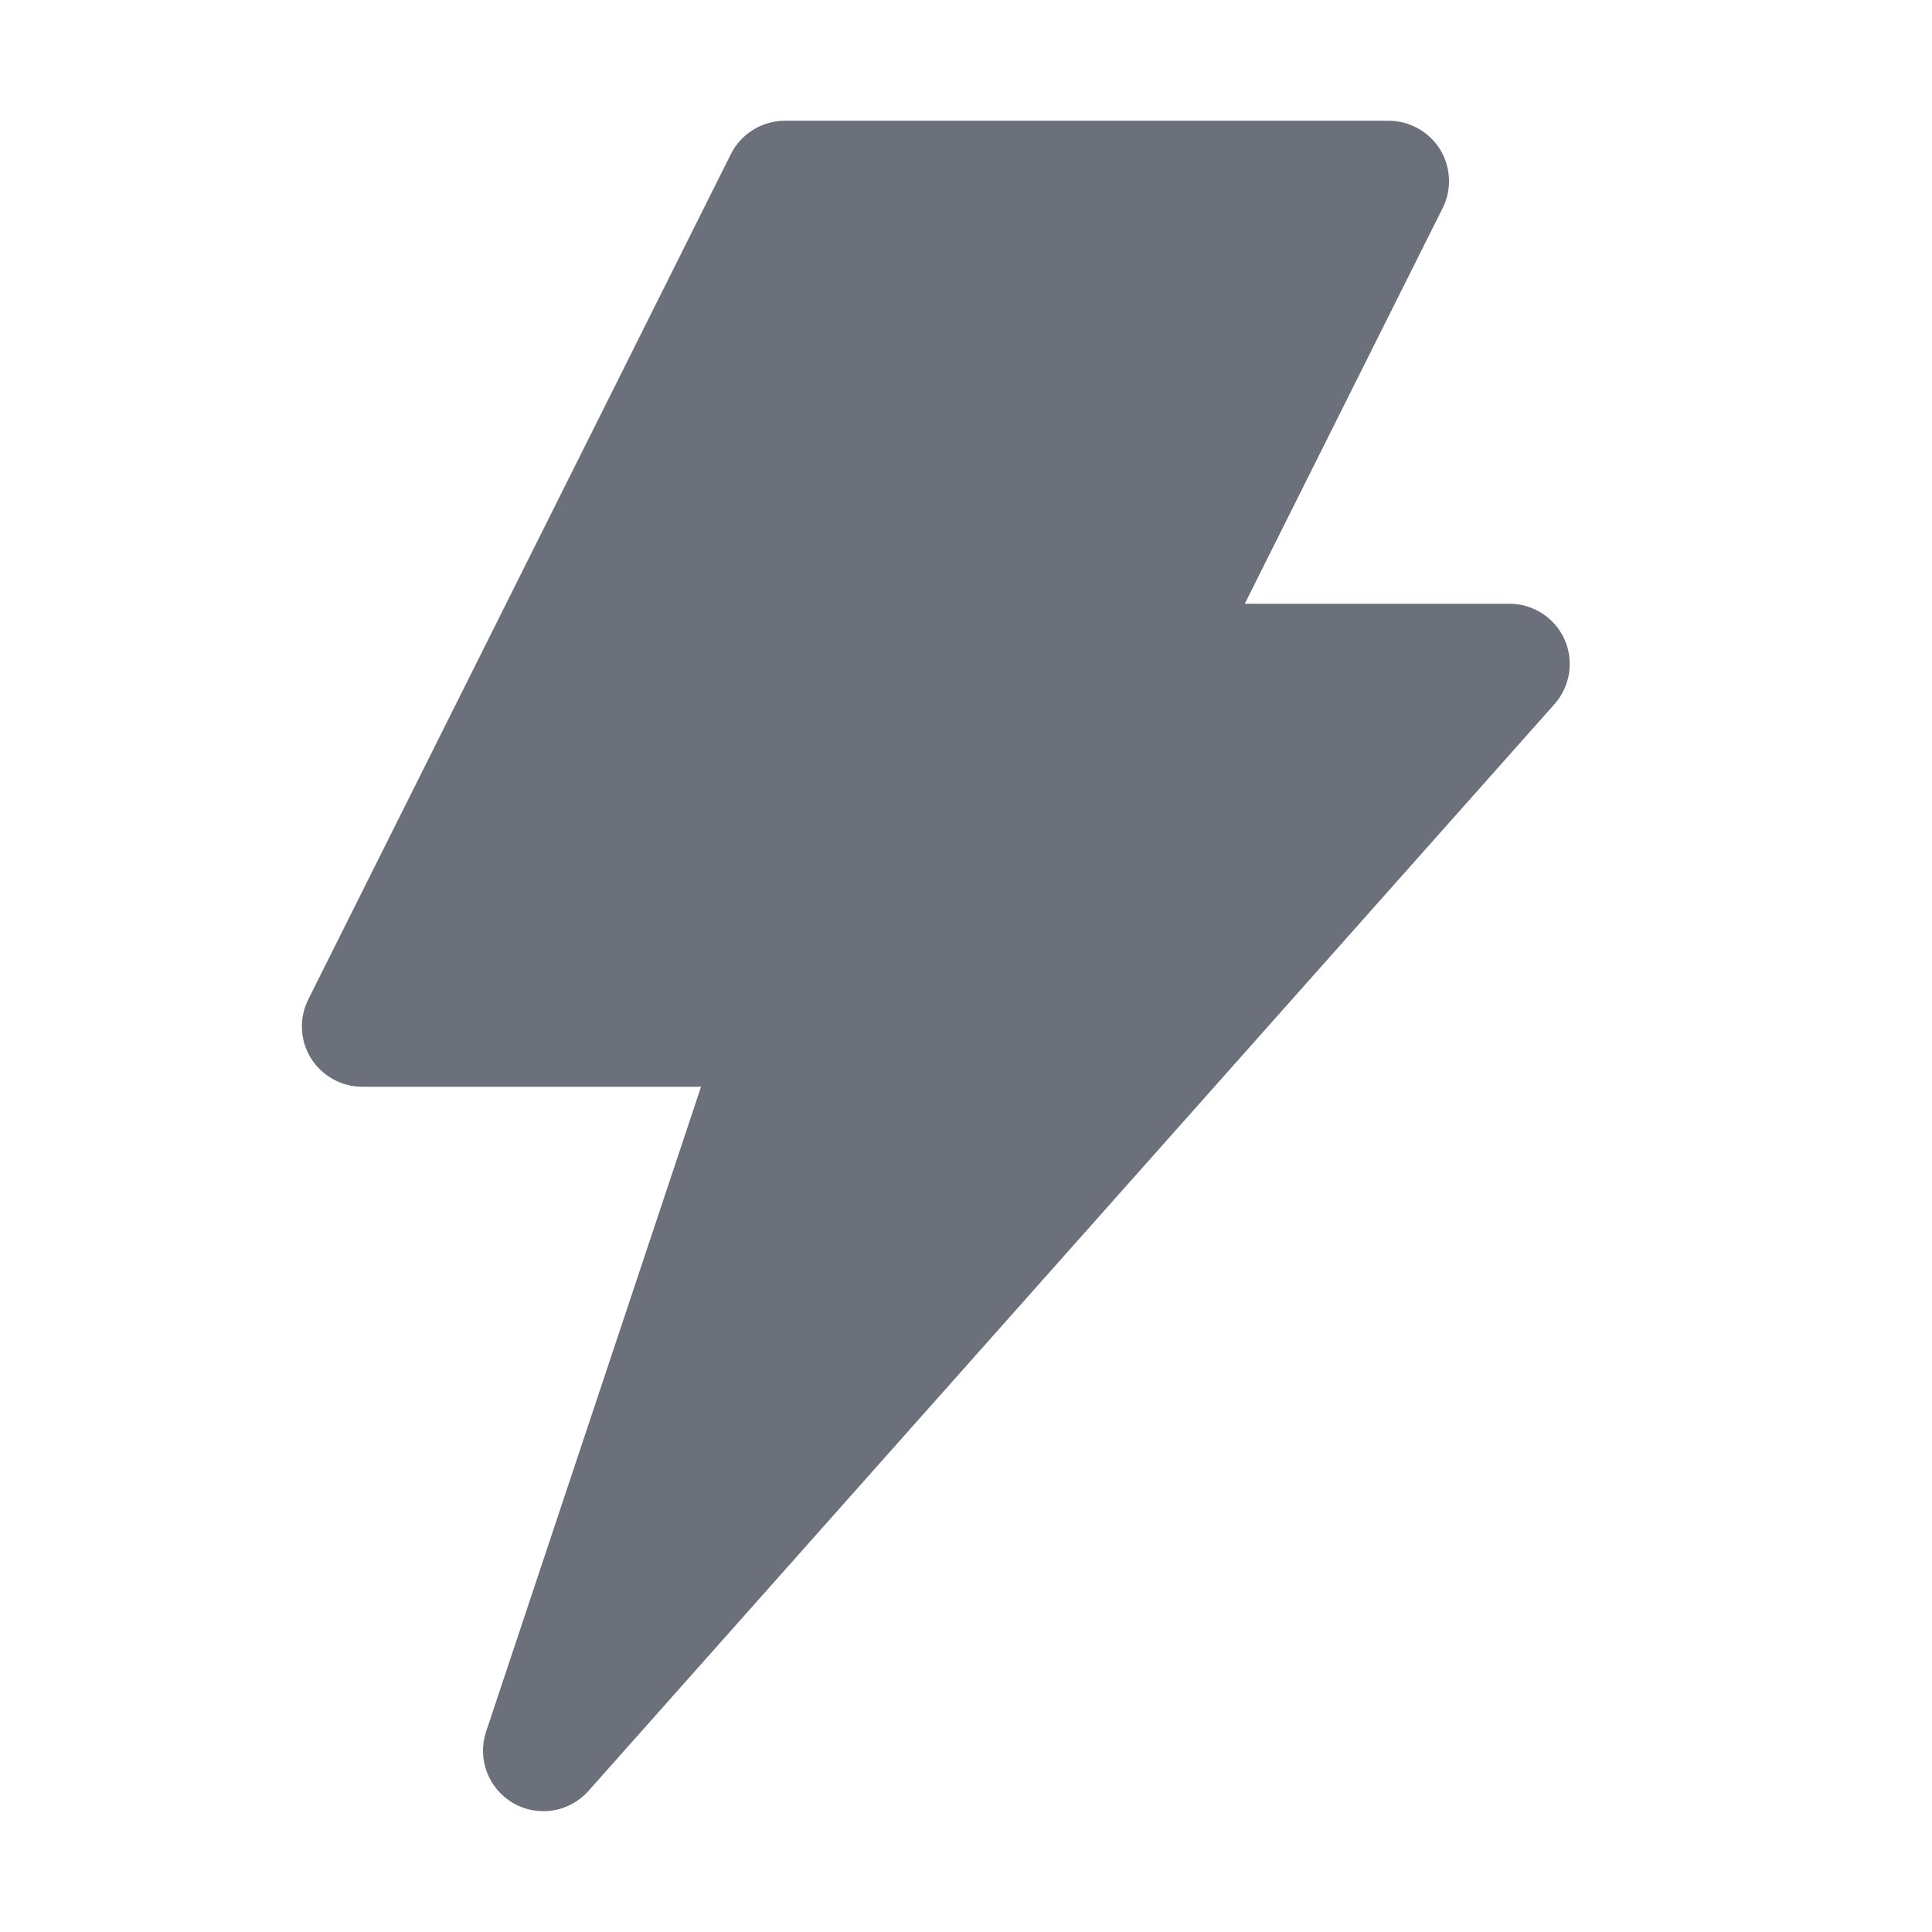
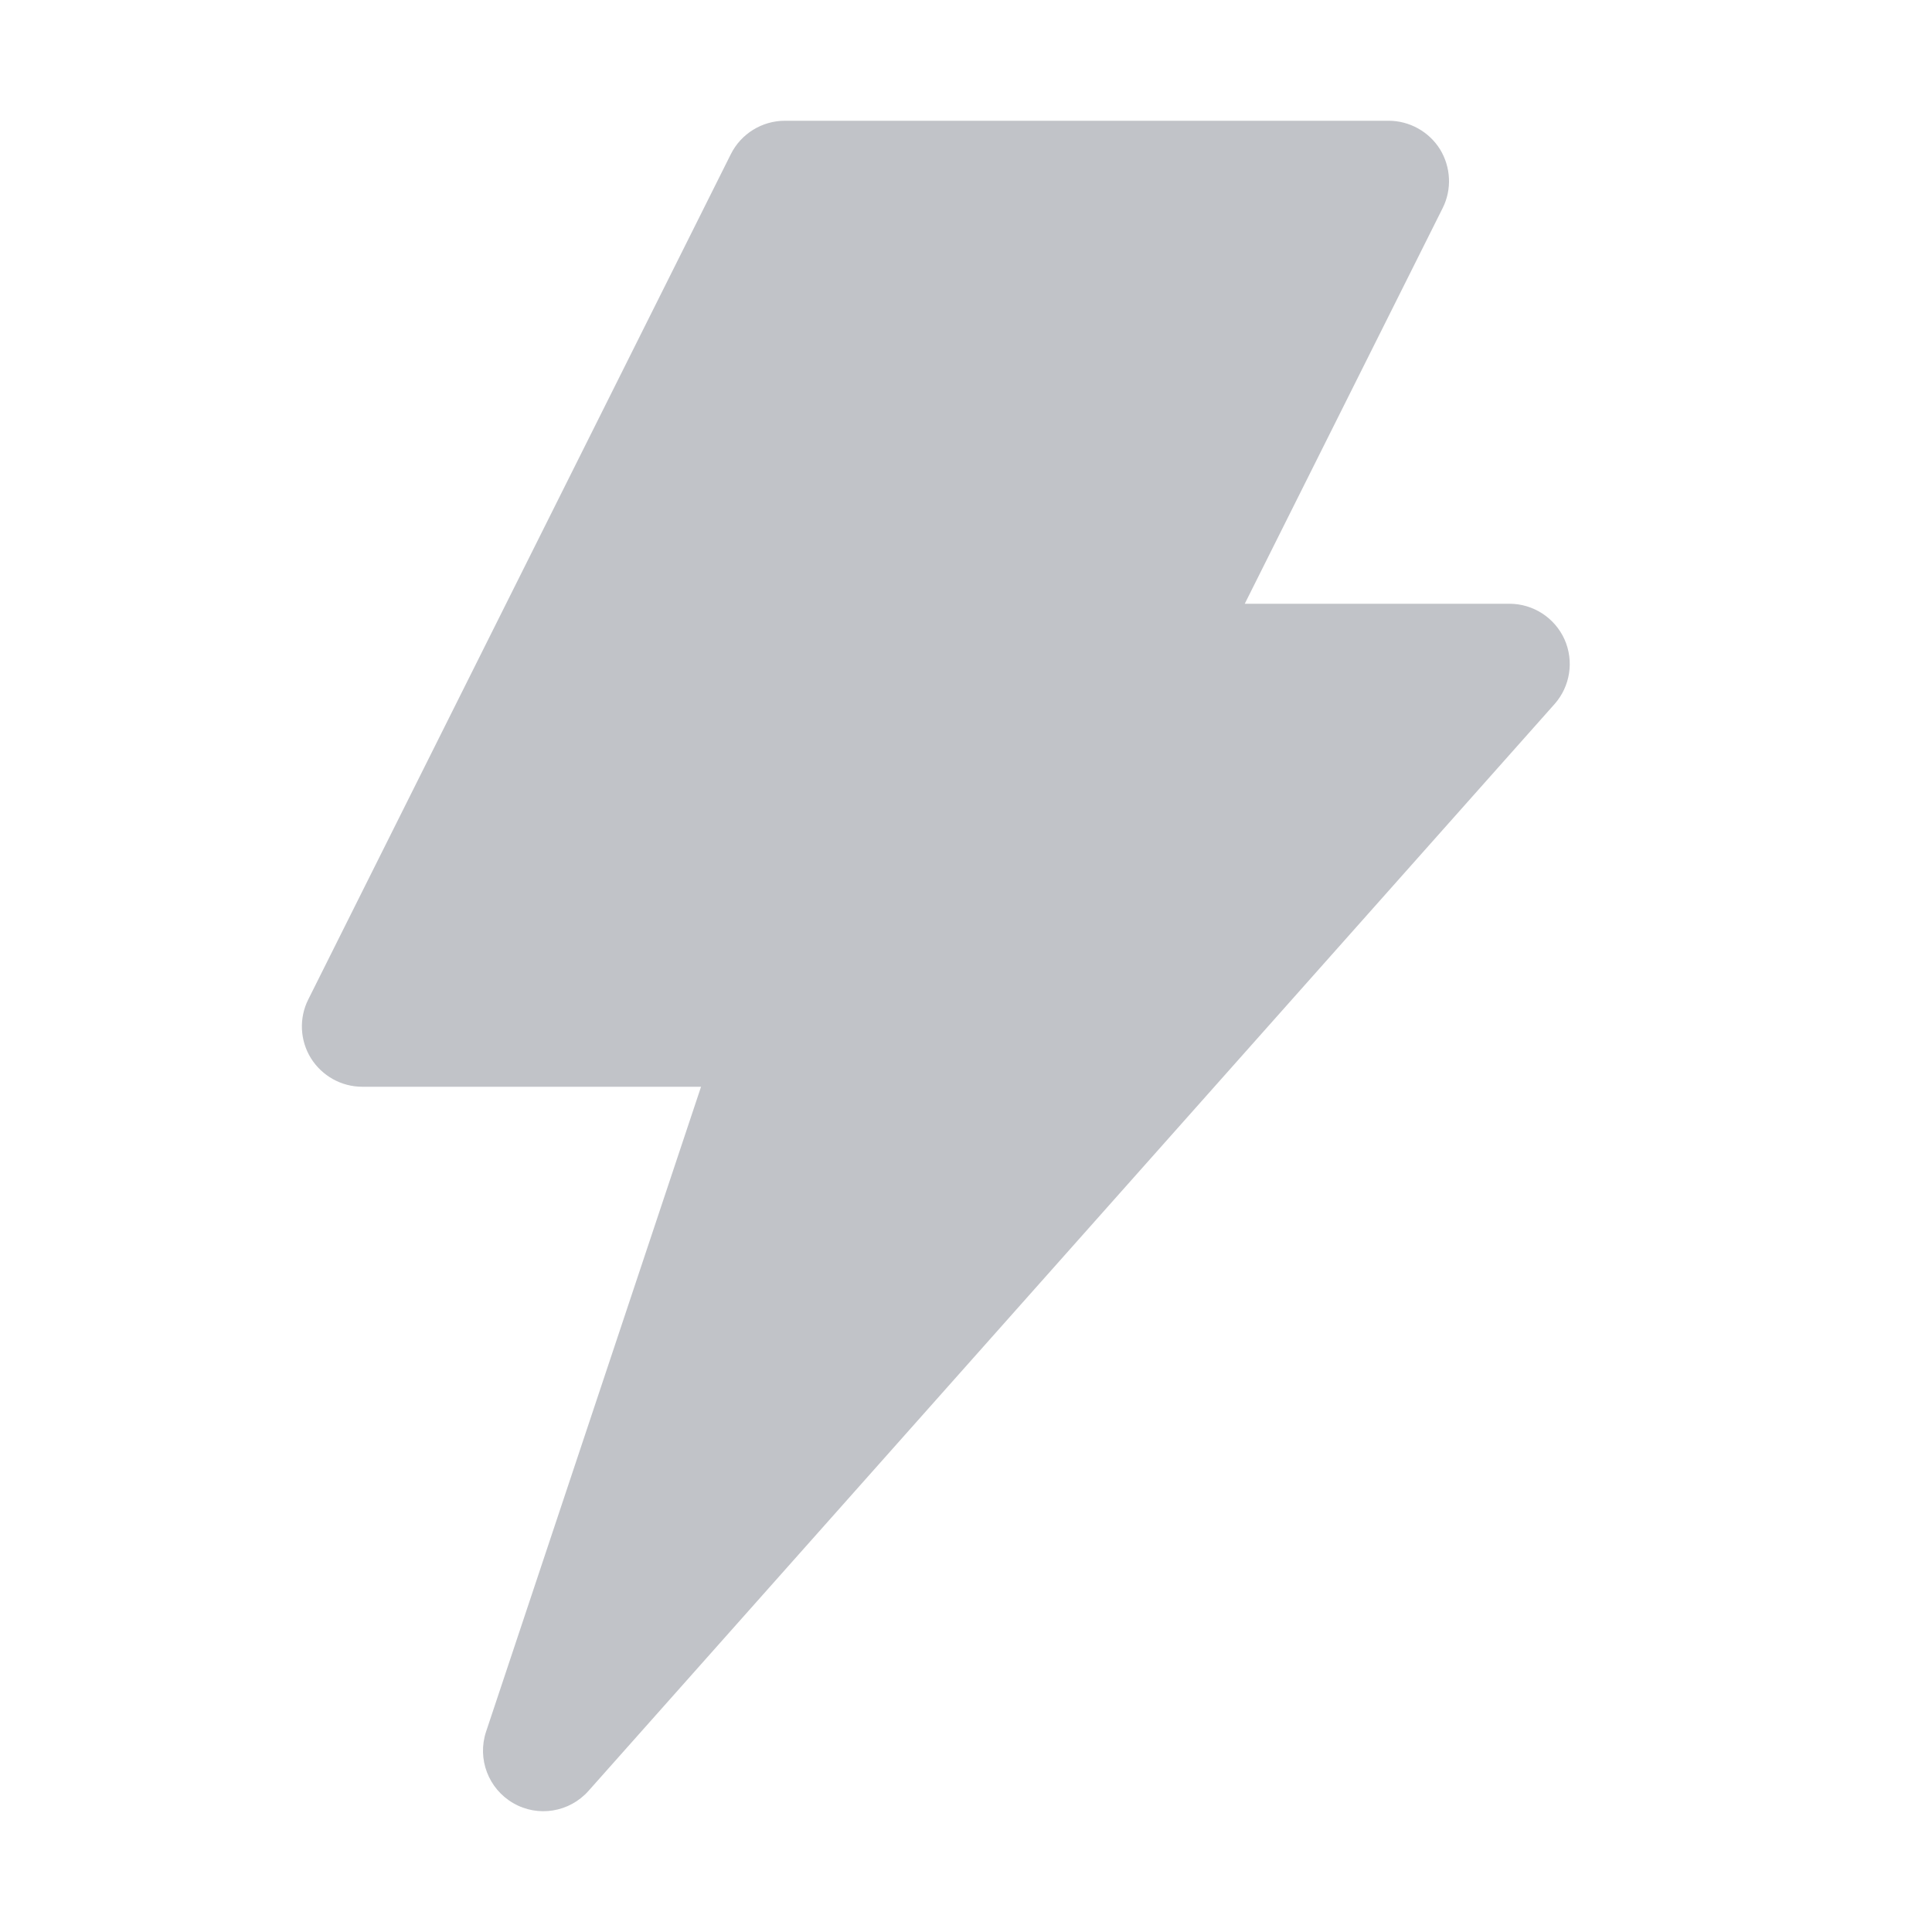
<svg xmlns="http://www.w3.org/2000/svg" width="14" height="14" viewBox="0 0 14 14" fill="none">
-   <path fill-rule="evenodd" clip-rule="evenodd" d="M5.296 1.117C5.37 0.969 5.522 0.875 5.688 0.875H10.062C10.214 0.875 10.355 0.954 10.435 1.082C10.514 1.211 10.522 1.373 10.454 1.508L9.02 4.375H10.938C11.11 4.375 11.266 4.476 11.337 4.633C11.407 4.79 11.379 4.974 11.264 5.103L4.264 12.978C4.126 13.133 3.898 13.17 3.719 13.066C3.539 12.962 3.457 12.746 3.522 12.549L5.08 7.875H2.625C2.473 7.875 2.333 7.796 2.253 7.668C2.173 7.539 2.166 7.377 2.234 7.242L5.296 1.117Z" fill="#6B707B" />
+   <path fill-rule="evenodd" clip-rule="evenodd" d="M5.296 1.117C5.37 0.969 5.522 0.875 5.688 0.875H10.062C10.214 0.875 10.355 0.954 10.435 1.082C10.514 1.211 10.522 1.373 10.454 1.508L9.02 4.375H10.938C11.11 4.375 11.266 4.476 11.337 4.633C11.407 4.79 11.379 4.974 11.264 5.103L4.264 12.978C4.126 13.133 3.898 13.17 3.719 13.066C3.539 12.962 3.457 12.746 3.522 12.549L5.08 7.875H2.625C2.473 7.875 2.333 7.796 2.253 7.668C2.173 7.539 2.166 7.377 2.234 7.242L5.296 1.117Z" fill="#C1C3C8" />
</svg>
